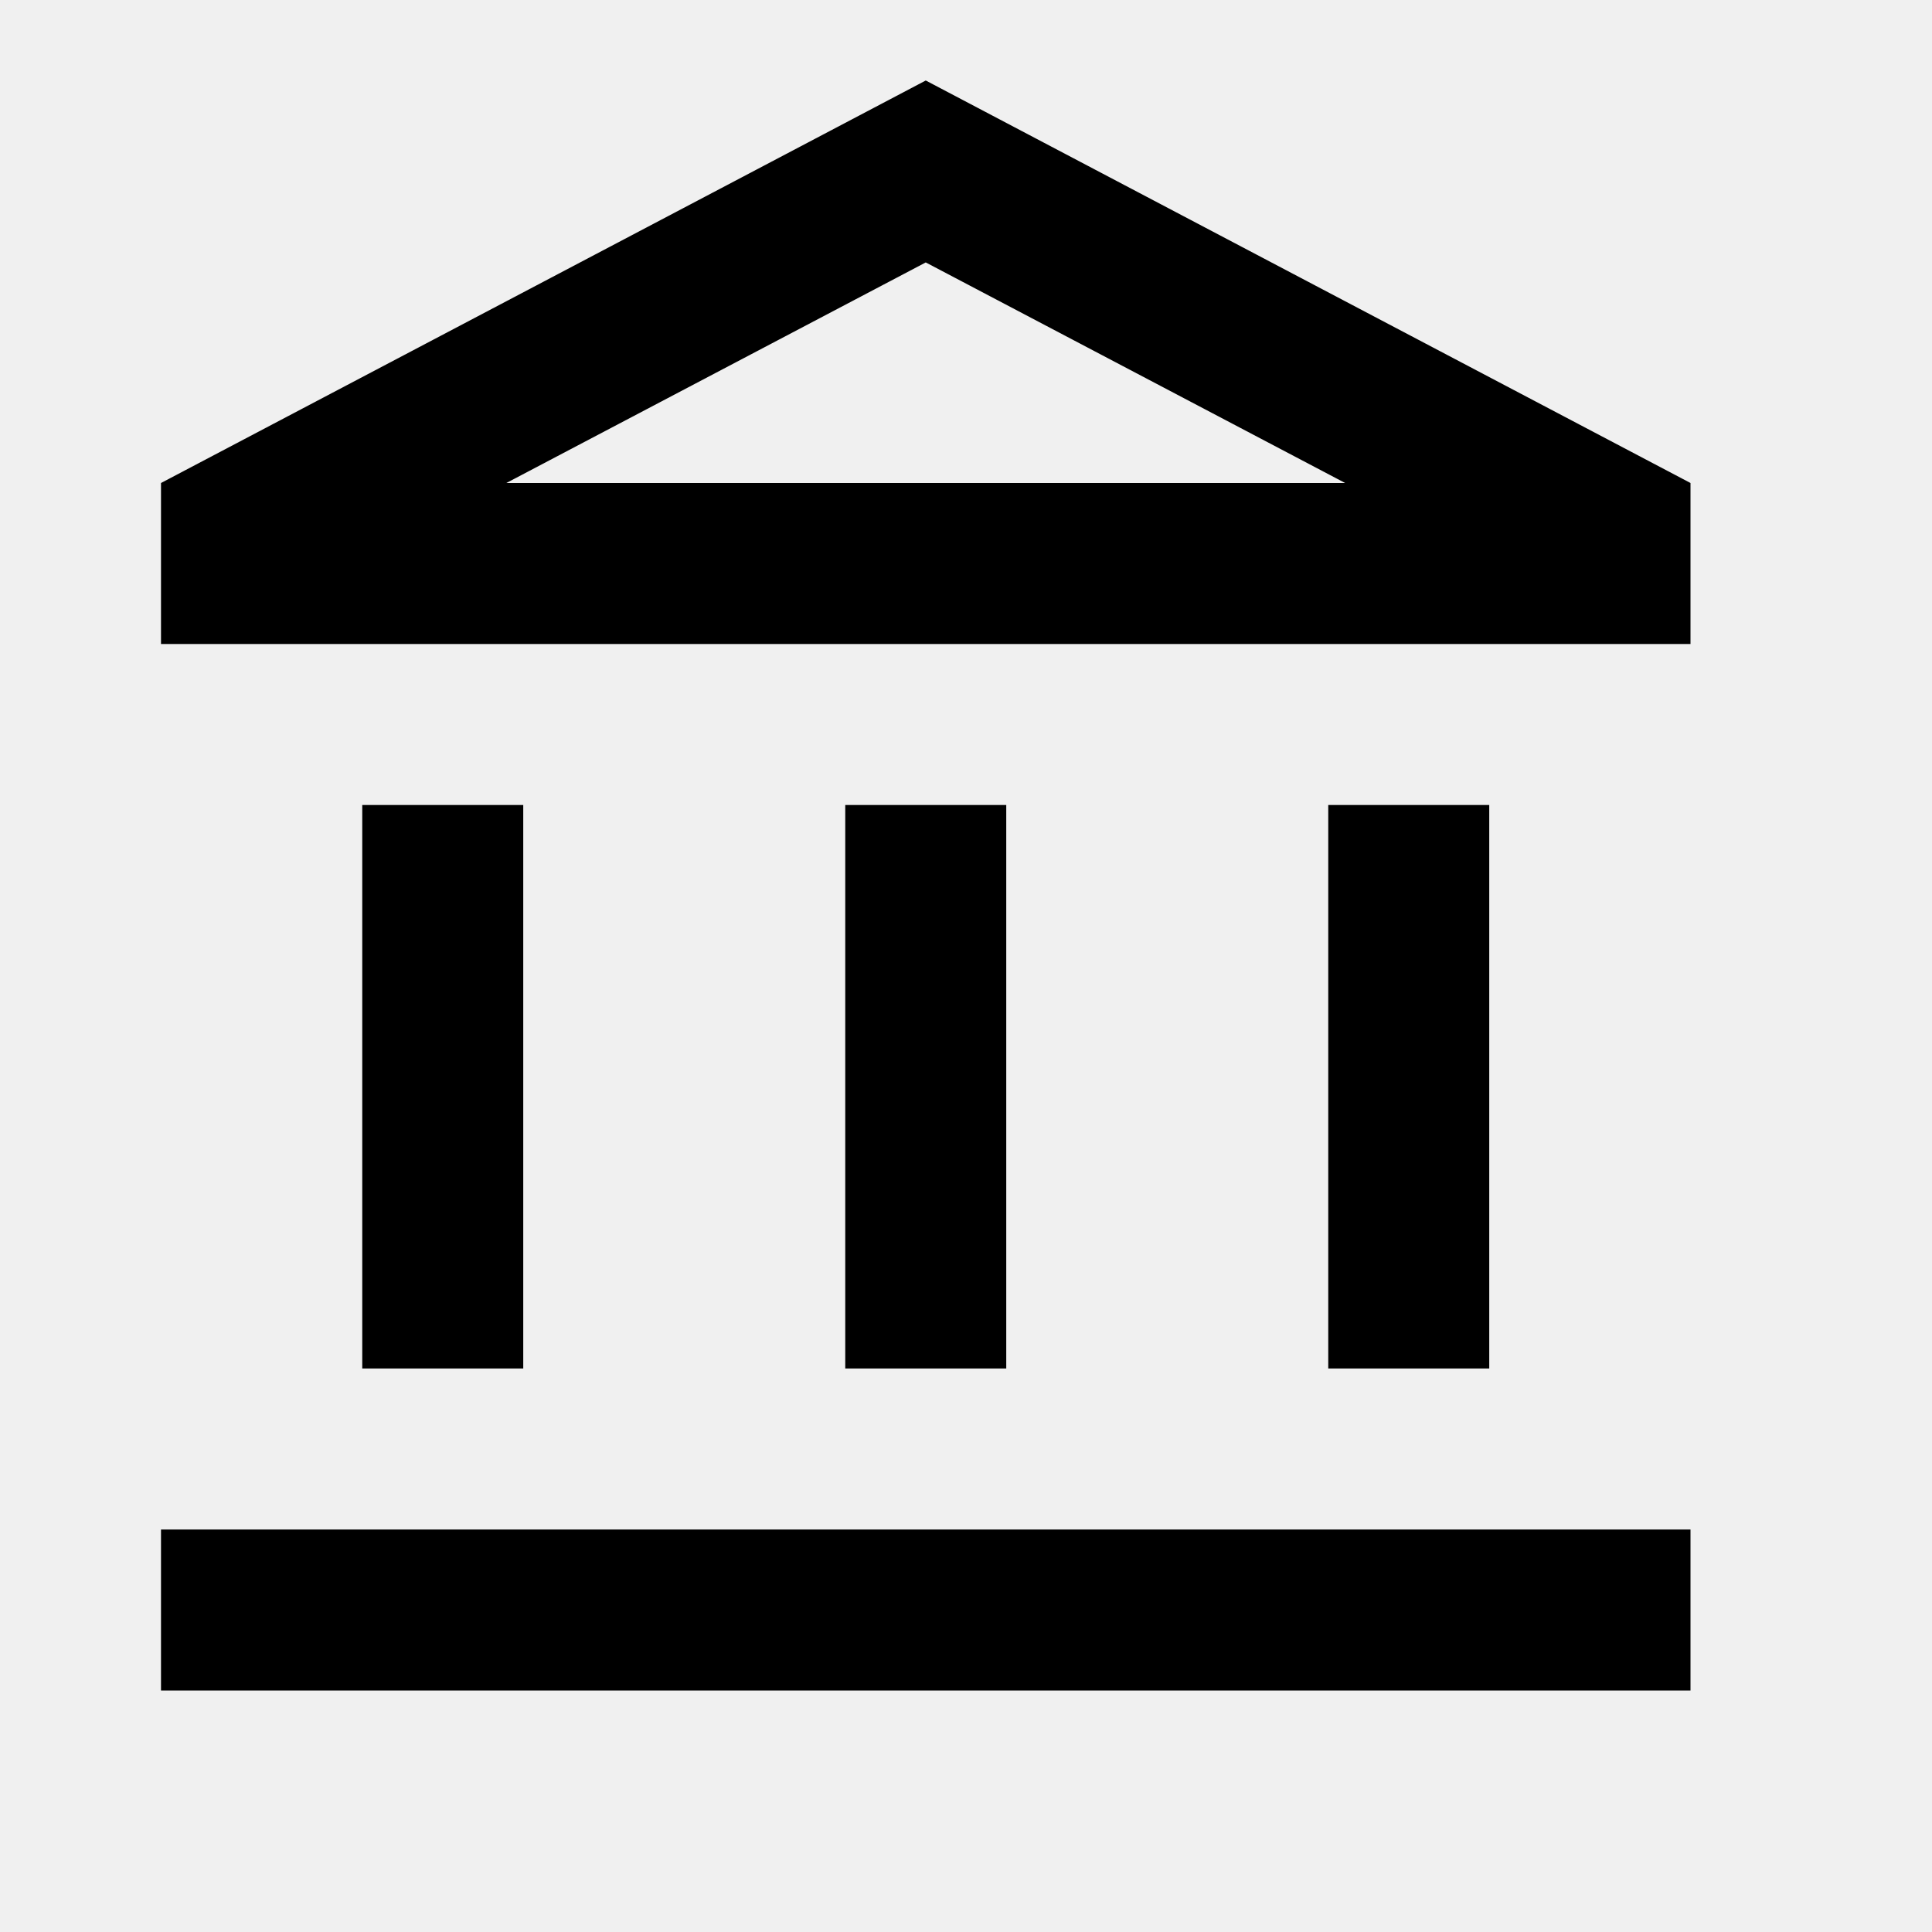
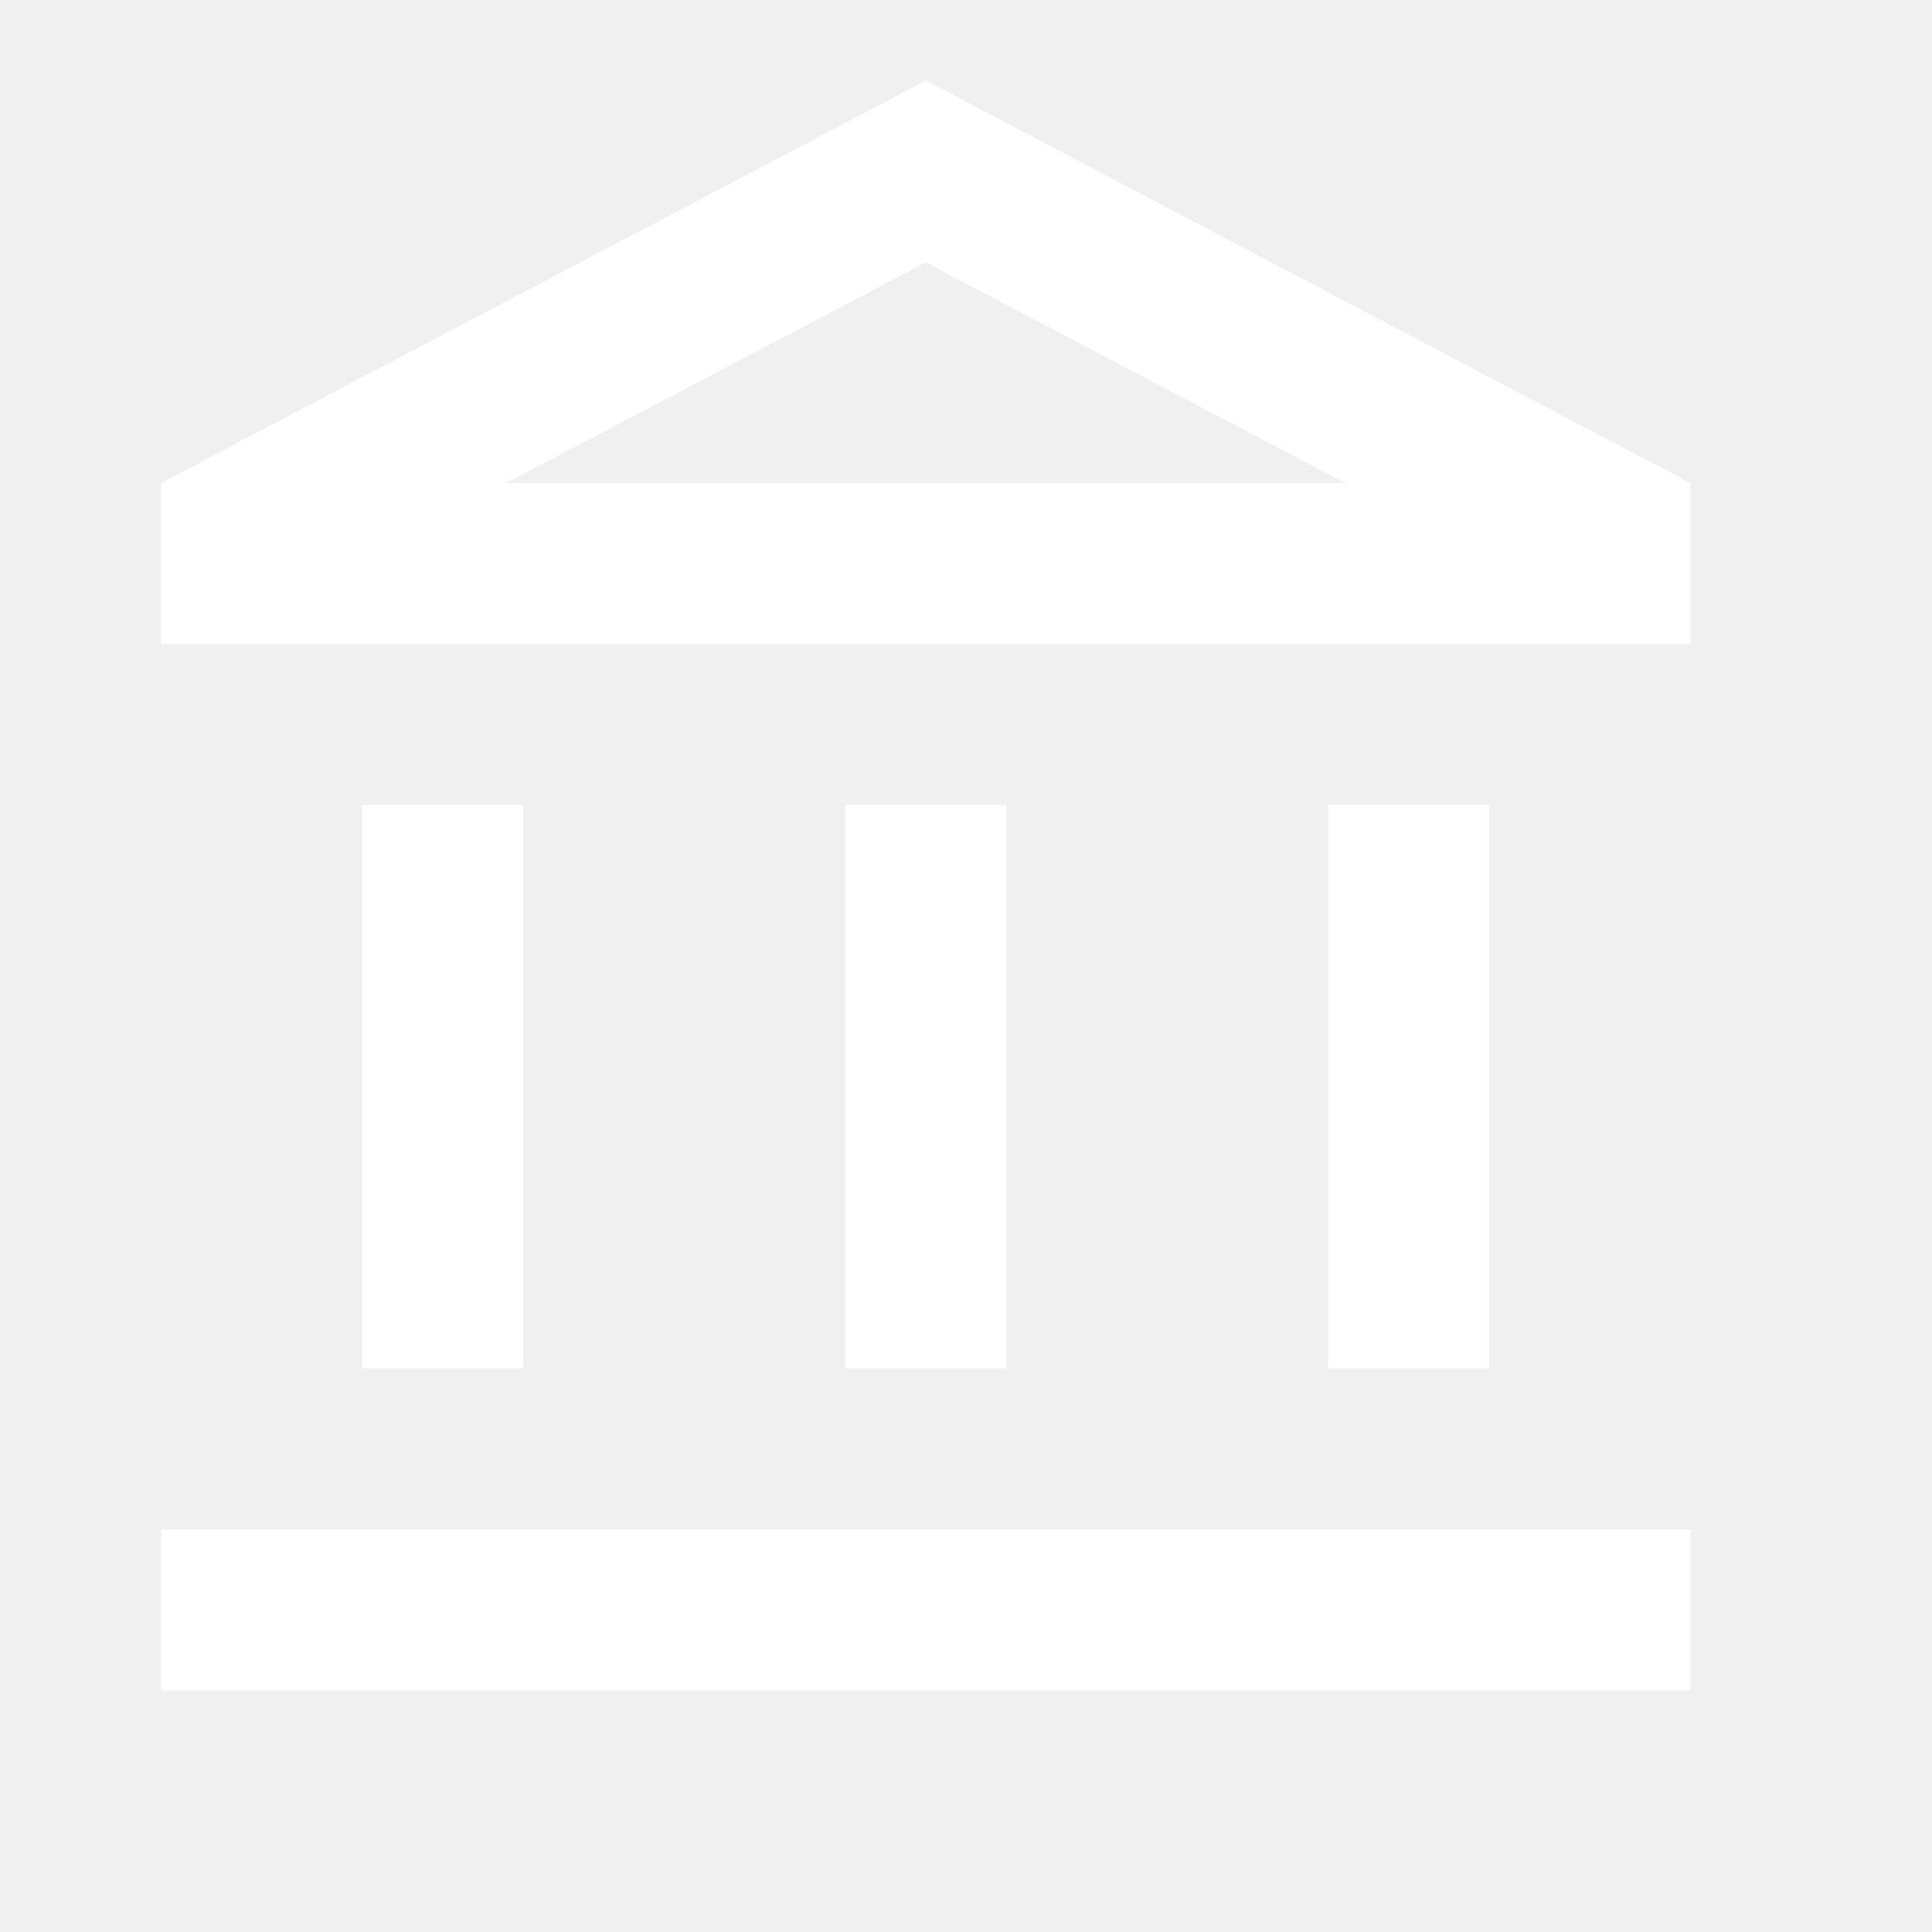
- <svg xmlns="http://www.w3.org/2000/svg" height="34px" viewBox="0 0 24 24" width="34px" fill="#000000">
+ <svg xmlns="http://www.w3.org/2000/svg" height="34px" viewBox="0 0 24 24" width="34px" fill="#ffffff">
  <path d="M0 0h24v24H0V0z" fill="none" />
  <path d="M6.5 10h-2v7h2v-7zm6 0h-2v7h2v-7zm8.5 9H2v2h19v-2zm-2.5-9h-2v7h2v-7zm-7-6.74L16.71 6H6.29l5.21-2.74m0-2.26L2 6v2h19V6l-9.5-5z" />
</svg>
